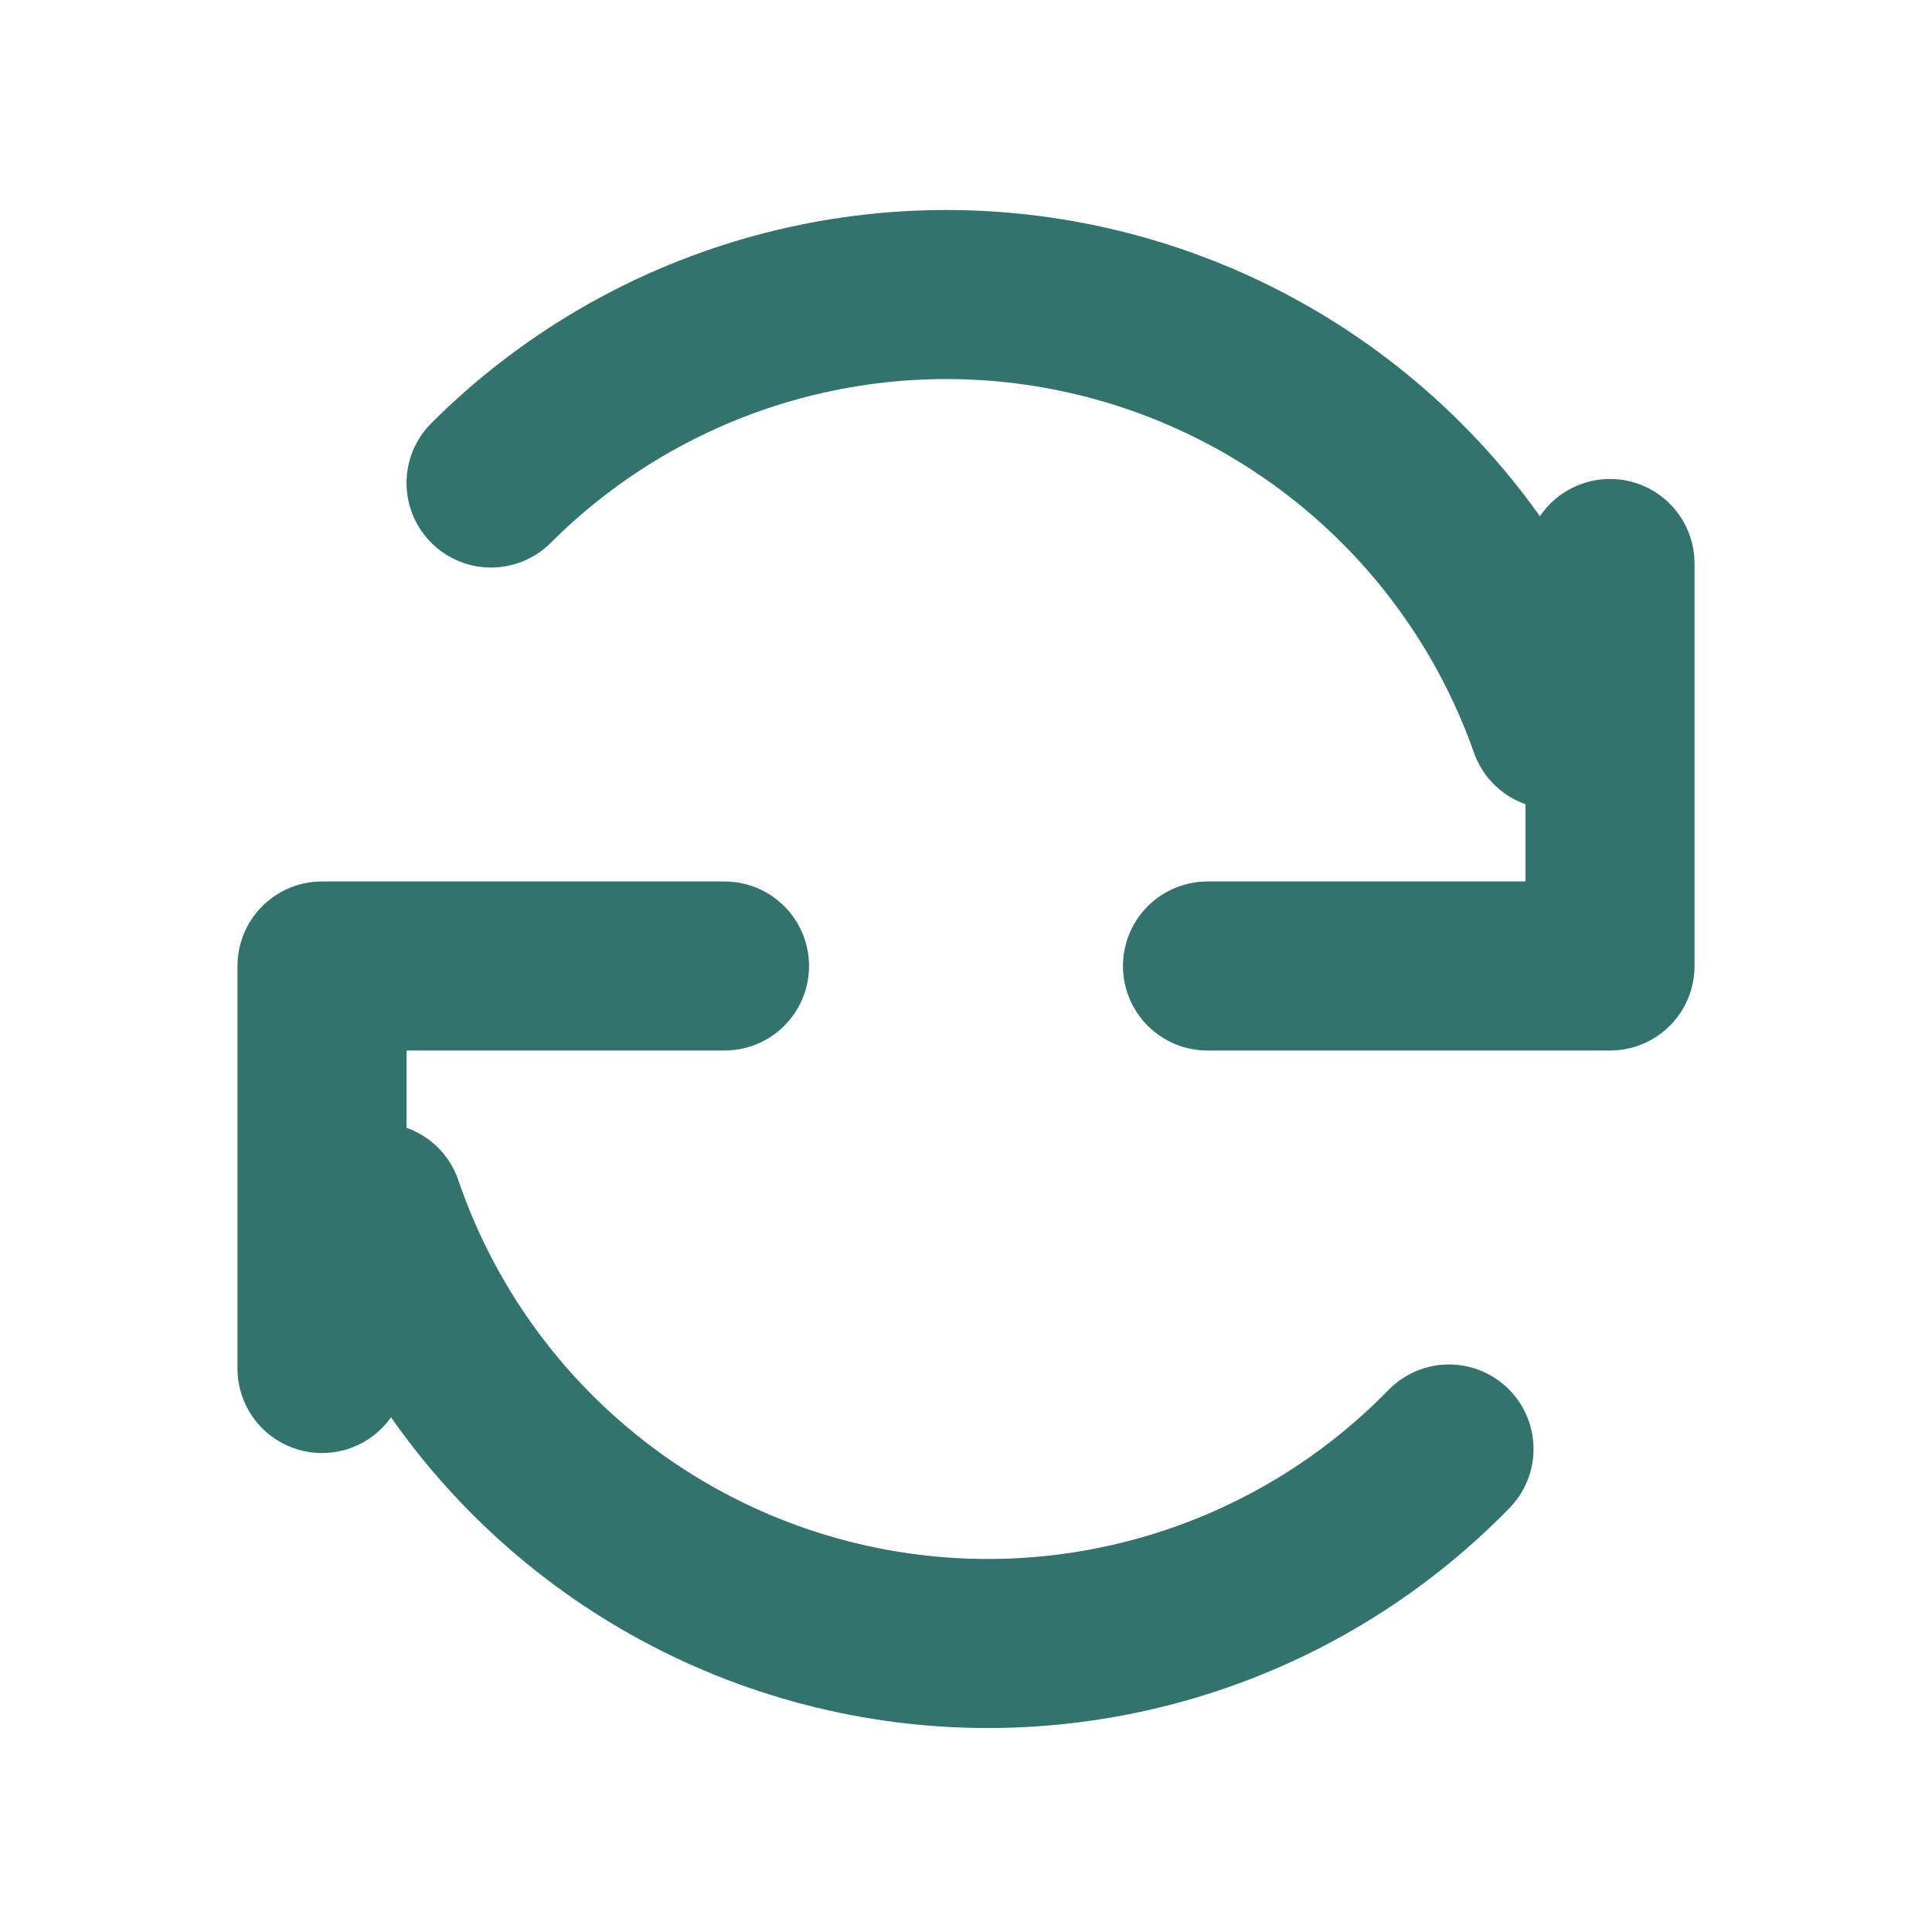
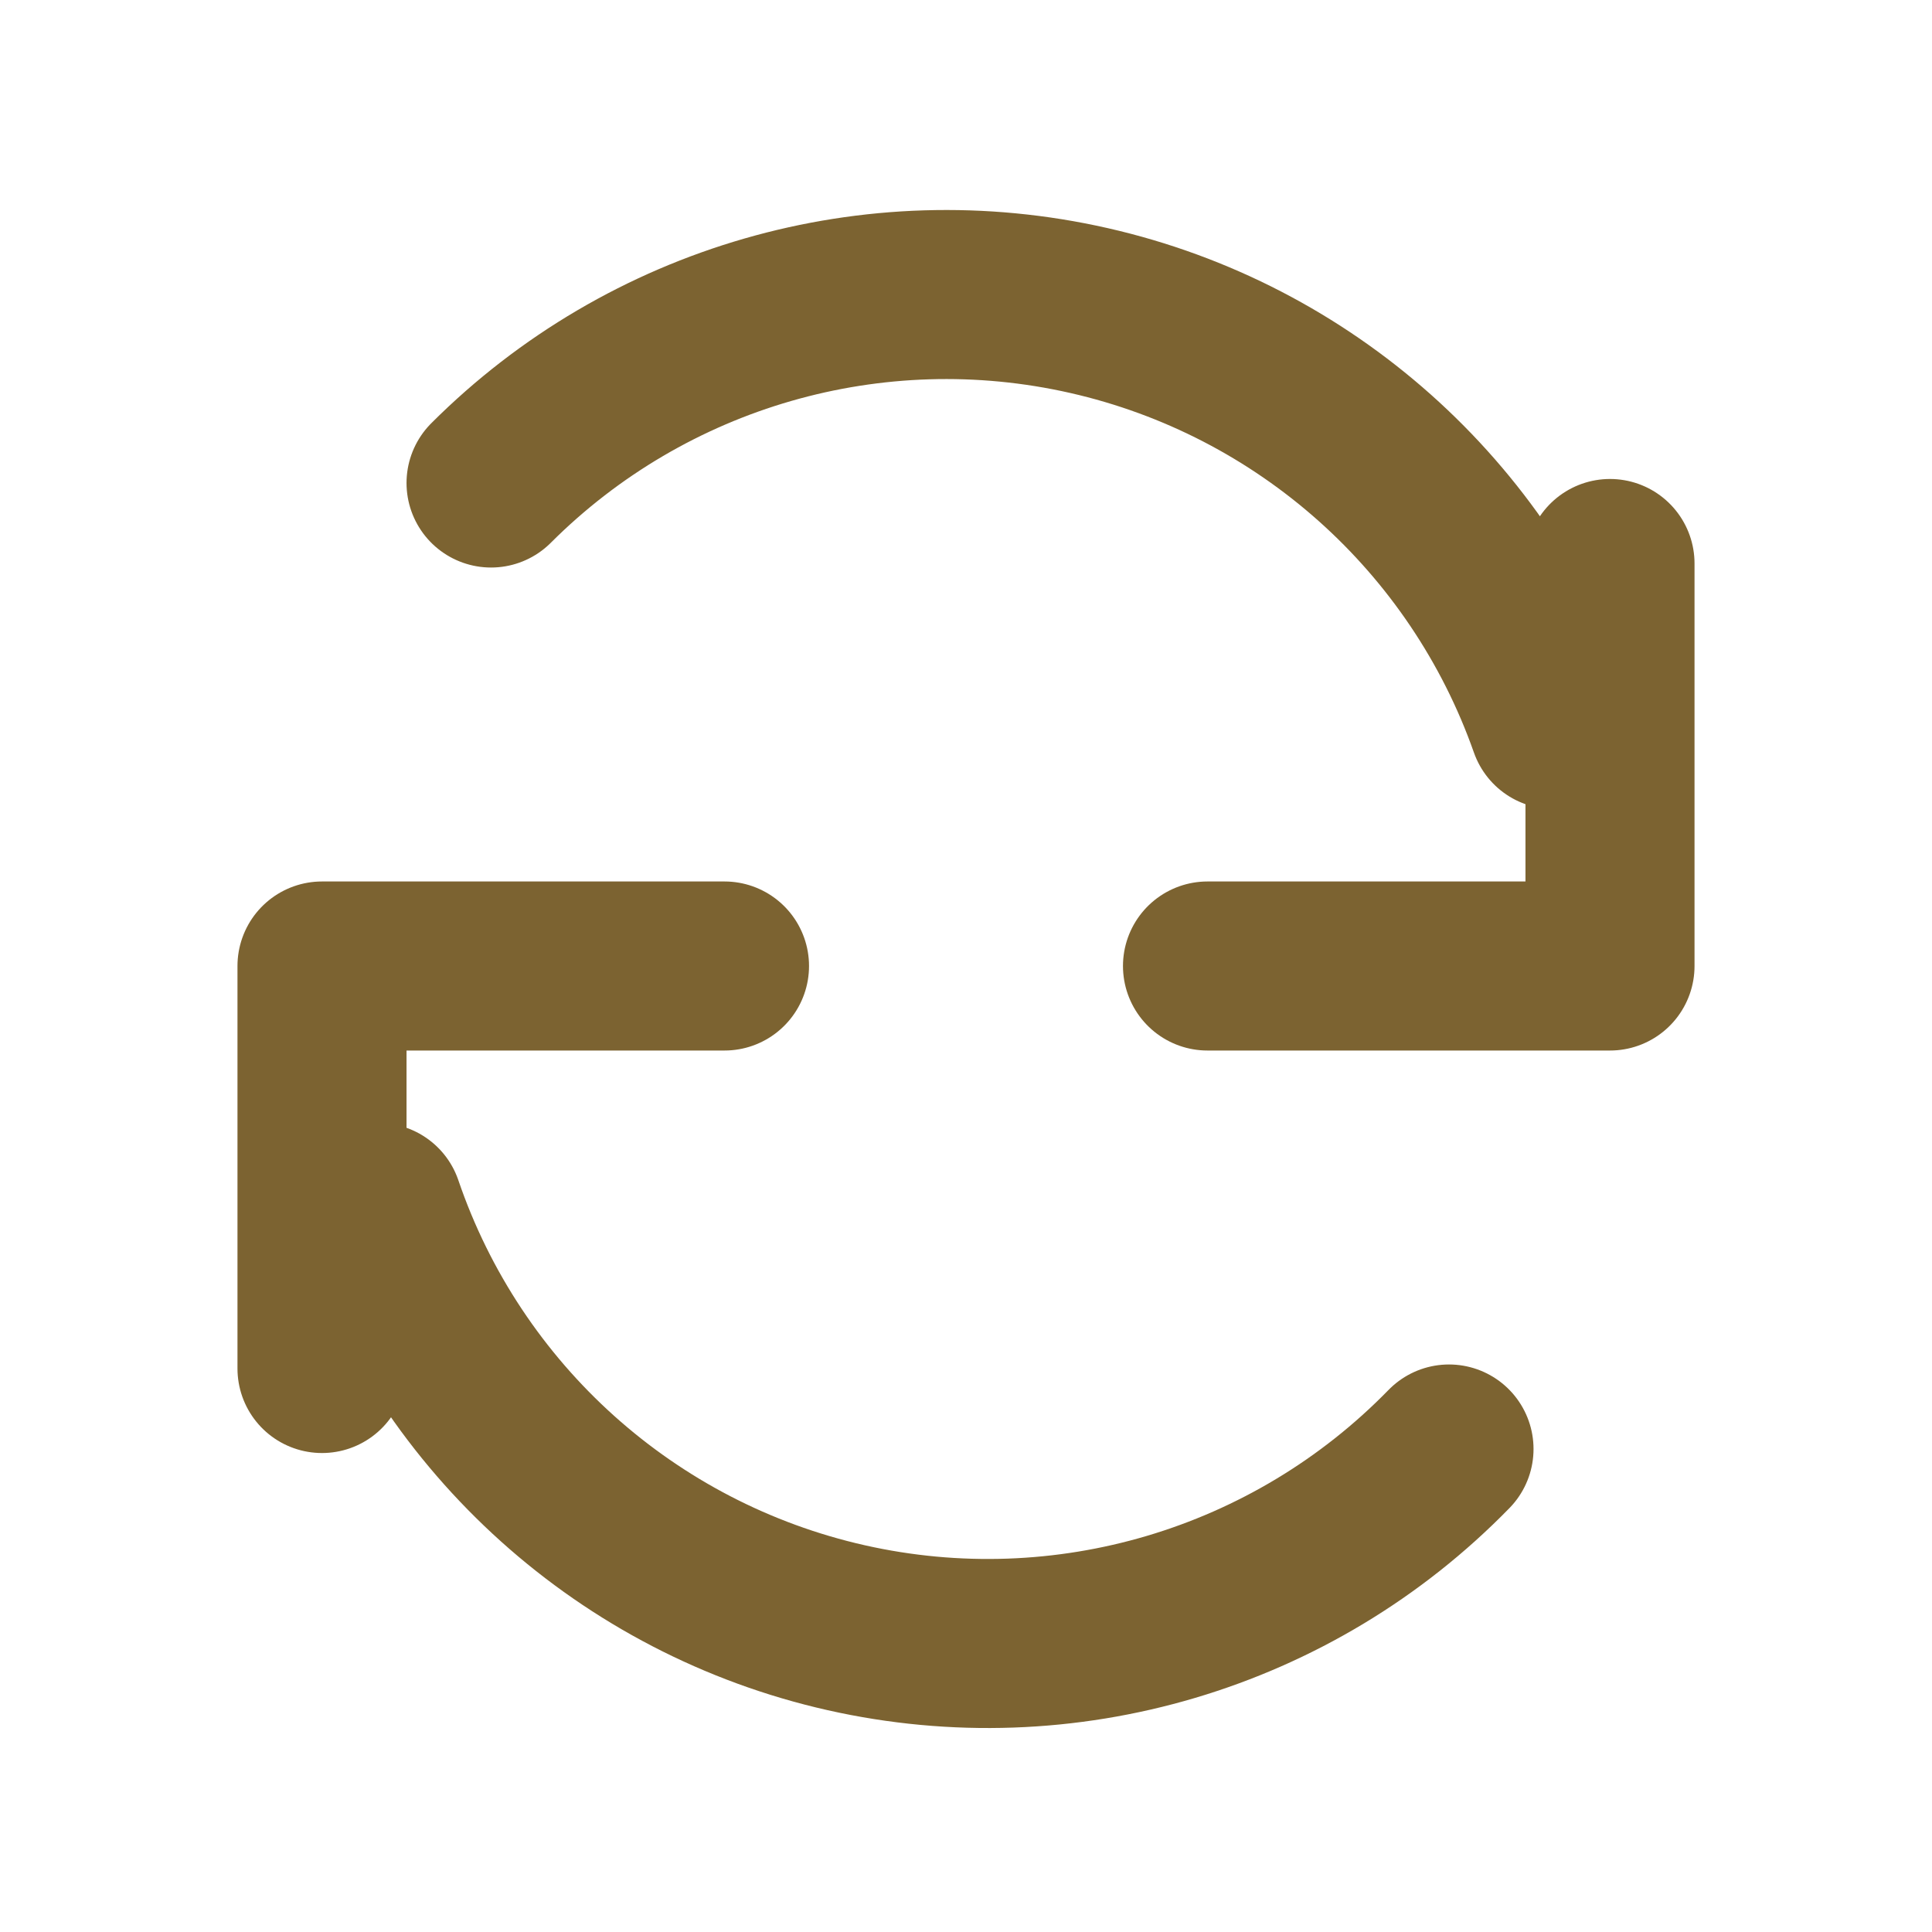
- <svg xmlns="http://www.w3.org/2000/svg" width="24" height="24" viewBox="0 0 24 24" fill="none" stroke="#32736d" stroke-width="2.1" stroke-linecap="round" stroke-linejoin="round">
+ <svg xmlns="http://www.w3.org/2000/svg" width="24" height="24" viewBox="0 0 24 24" fill="none" stroke="#7c6331" stroke-width="2.1" stroke-linecap="round" stroke-linejoin="round">
  <path d="M20 7v5h-5M4 17v-5h5M6.1 6a8 8 0 0 1 13.2 3M4.7 15A8 8 0 0 0 18 18" />
</svg>
